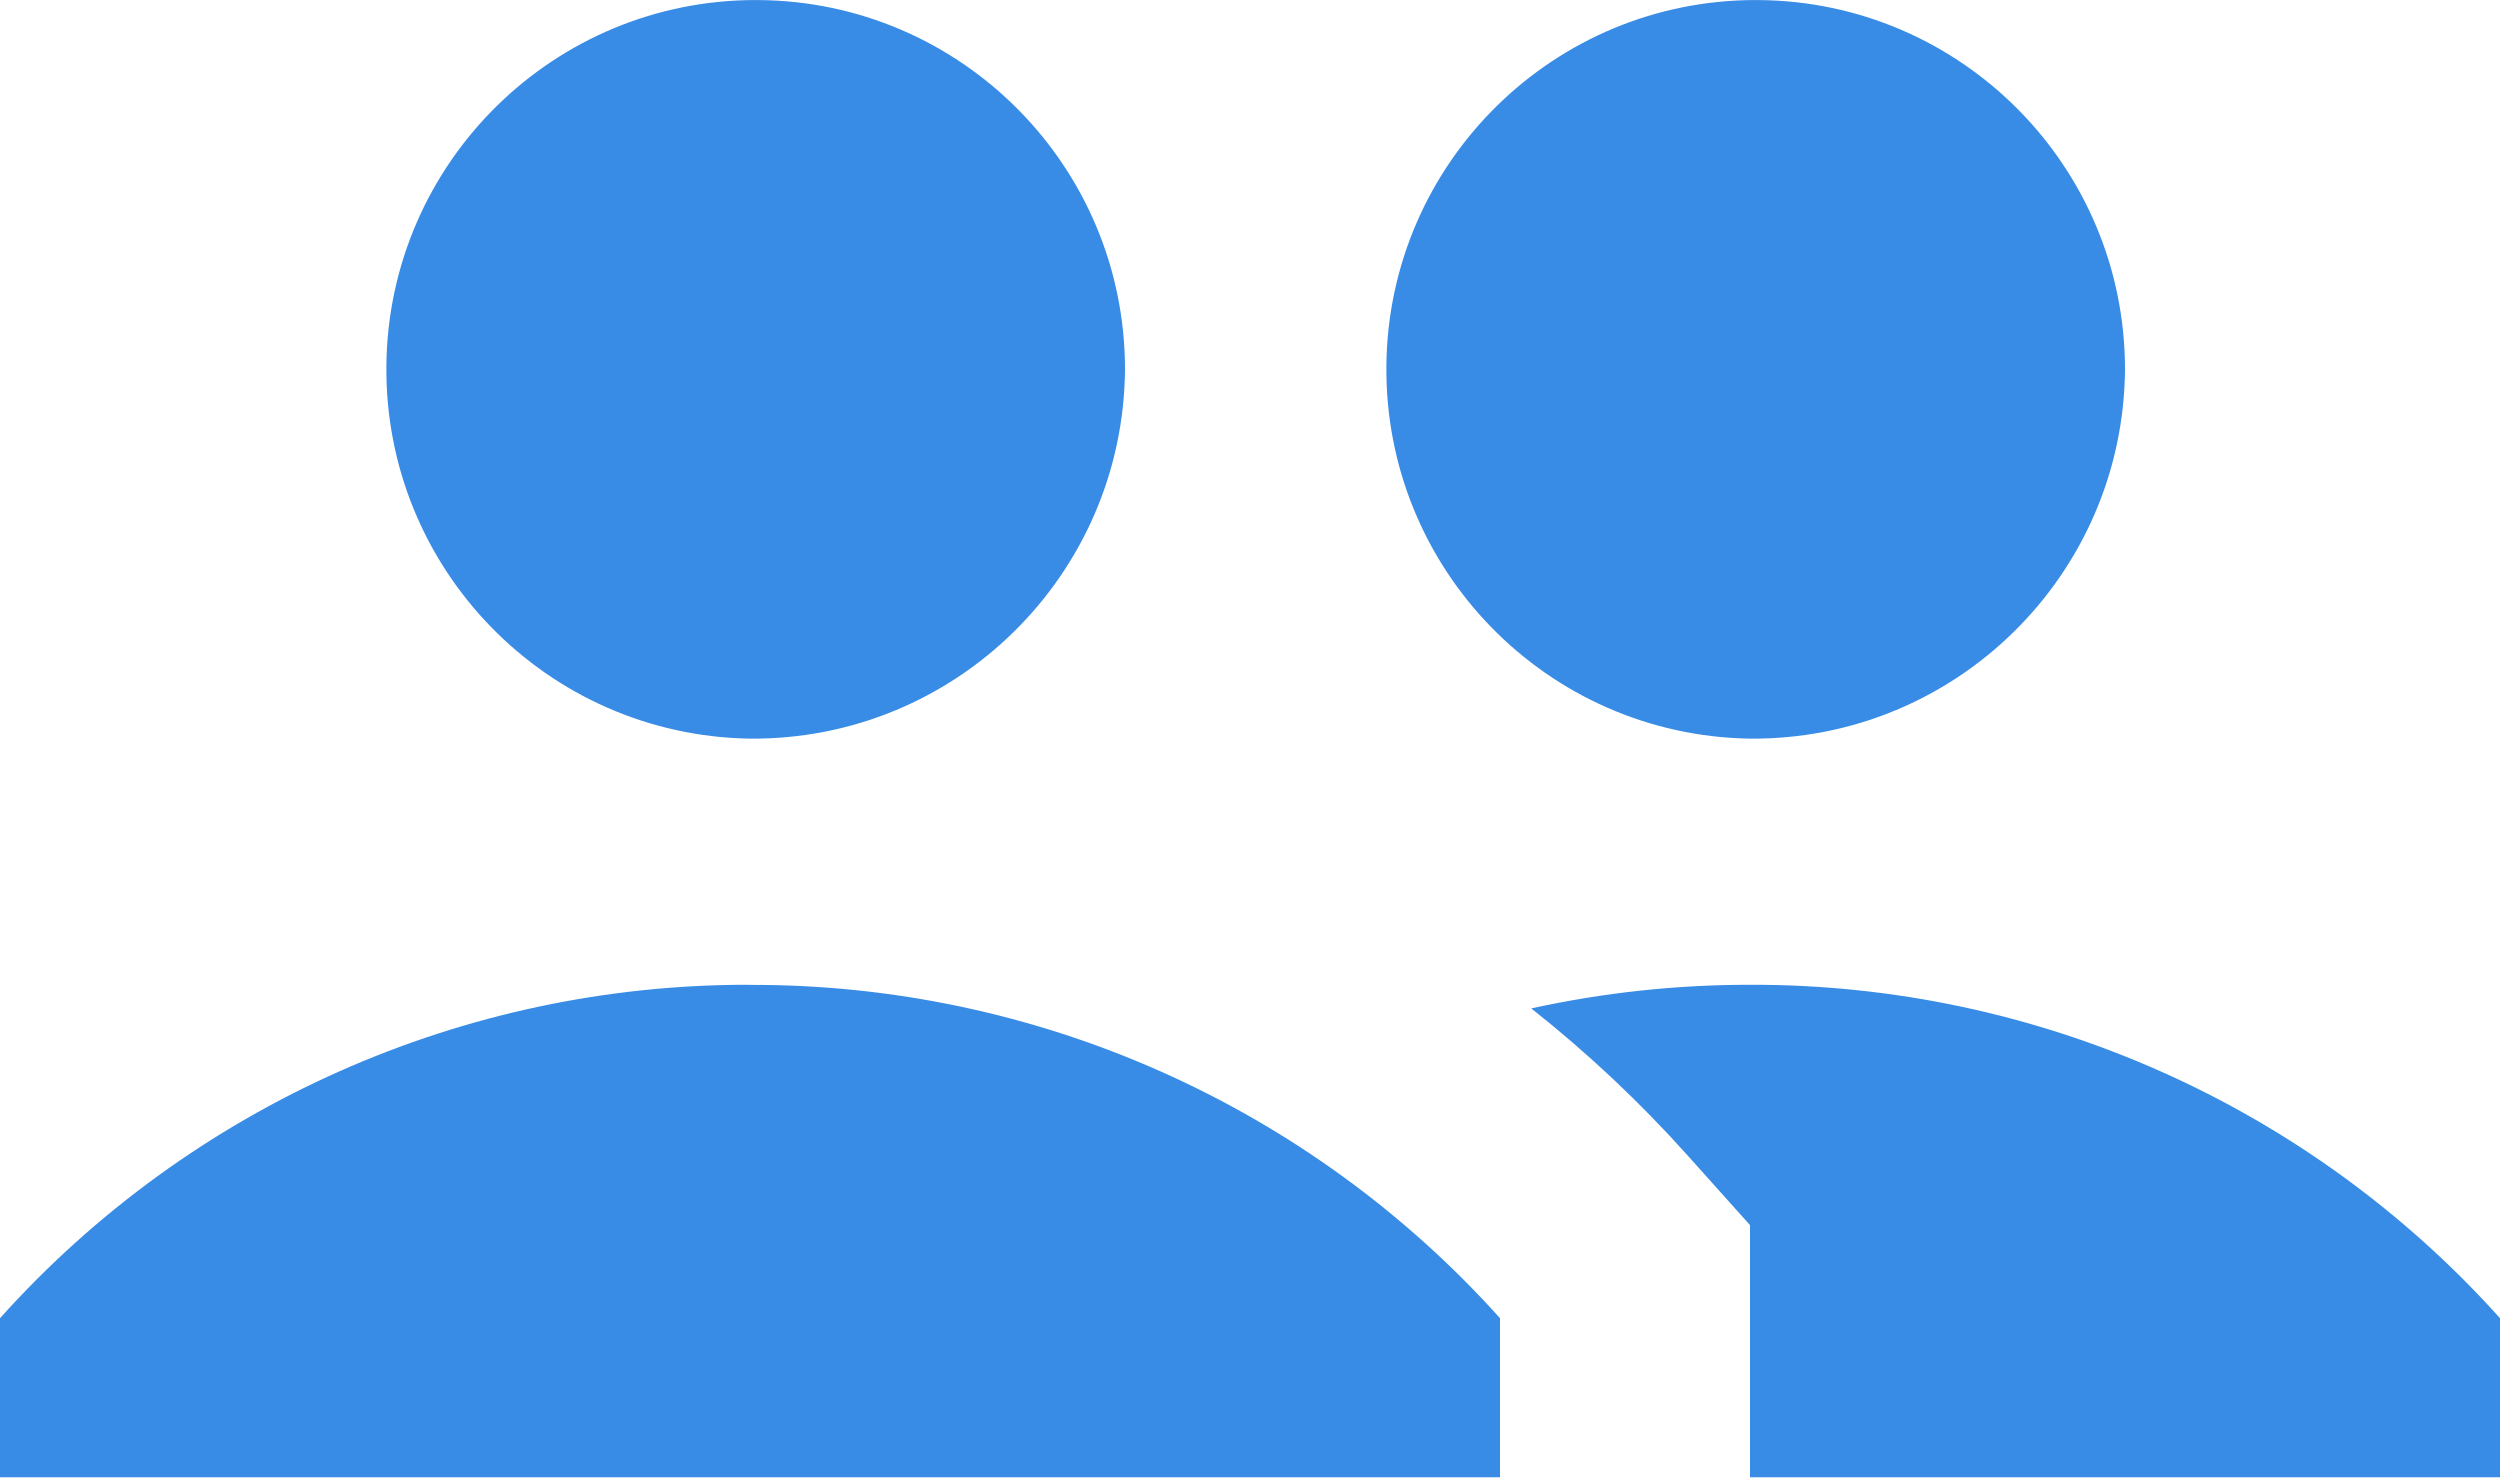
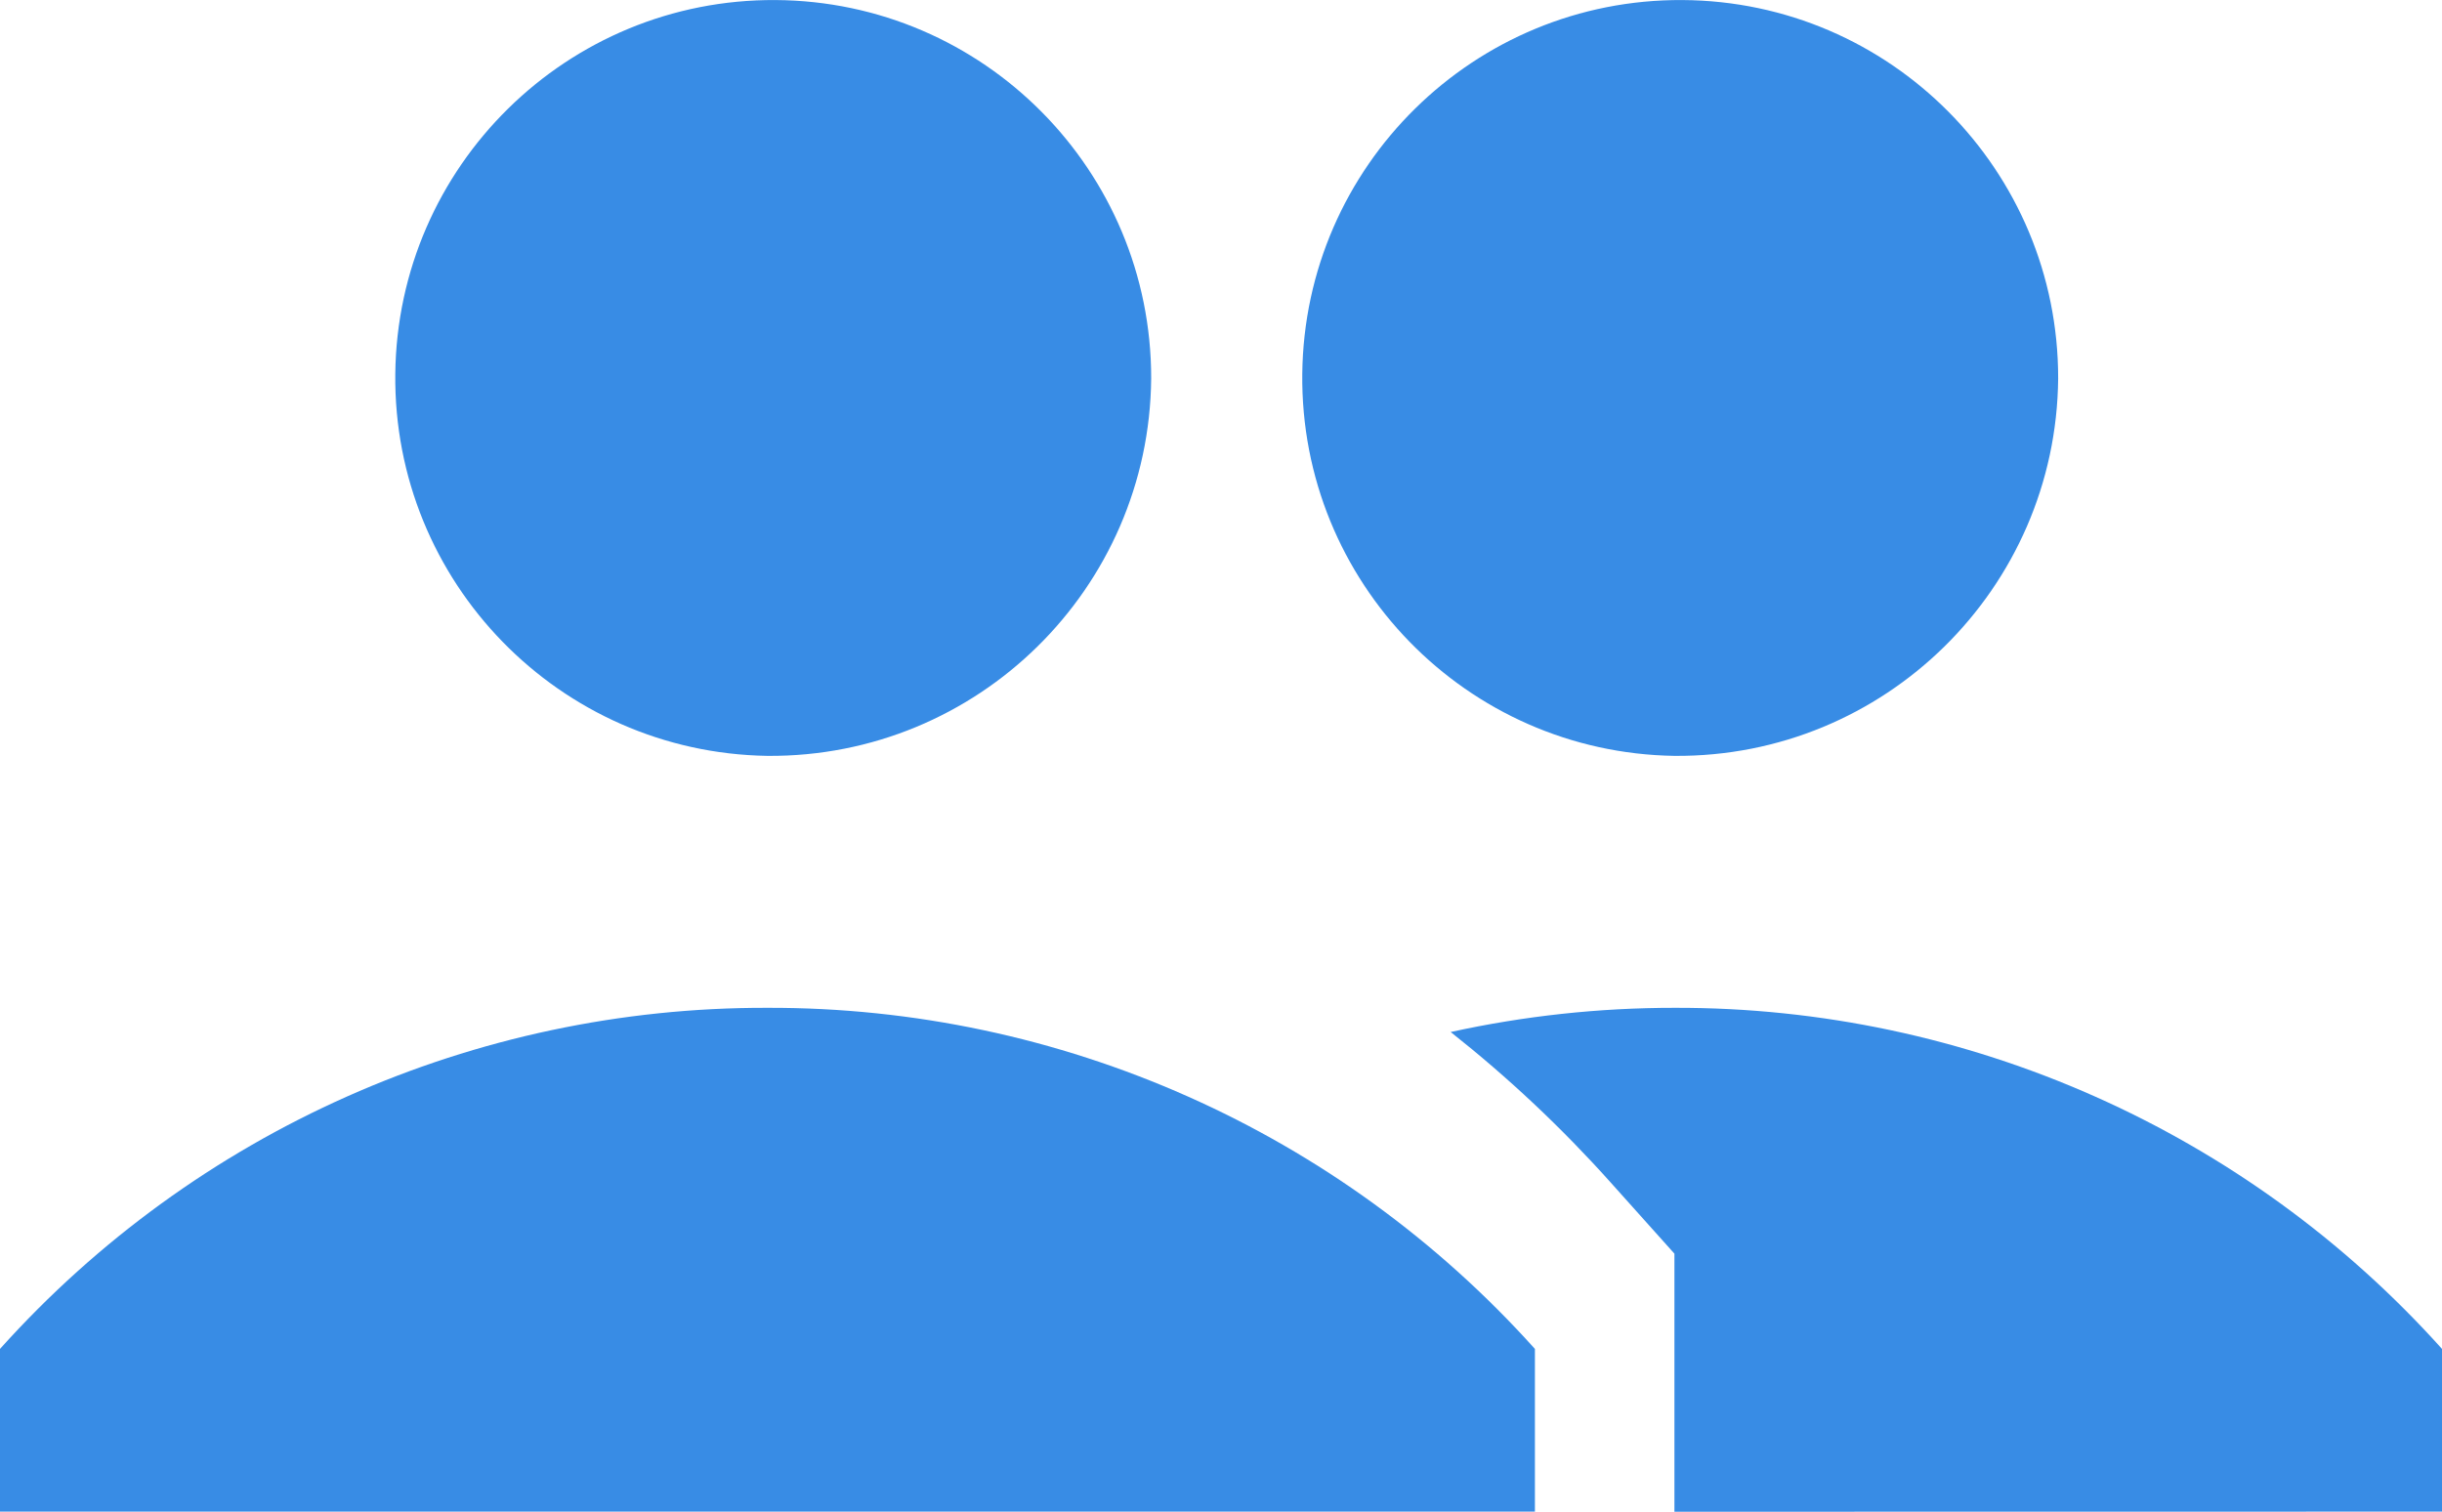
- <svg xmlns="http://www.w3.org/2000/svg" width="22" height="13" viewBox="0 0 22 13">
-   <path id="users" d="M9.6,17a3.25,3.25,0,1,1,3.3-3.25A3.275,3.275,0,0,1,9.6,17Zm8.8,0a3.25,3.25,0,1,1,3.3-3.25A3.275,3.275,0,0,1,18.4,17ZM9.6,19.167A8.837,8.837,0,0,1,16.2,22.1v1.4H3V22.1a8.837,8.837,0,0,1,6.6-2.934ZM18.4,23.5V21.281l-.55-.614a10.992,10.992,0,0,0-1.375-1.293,8.961,8.961,0,0,1,1.925-.208A8.837,8.837,0,0,1,25,22.1v1.4Z" transform="translate(-3 -10.5)" fill="#388ce5" fill-rule="evenodd" />
+ <svg xmlns="http://www.w3.org/2000/svg" width="22" height="13.619" viewBox="0 0 22 13.619">
+   <path id="users" d="M10.914,17.31a3.405,3.405,0,1,1,3.457-3.4A3.431,3.431,0,0,1,10.914,17.31Zm8.171,0a3.405,3.405,0,1,1,3.457-3.4A3.431,3.431,0,0,1,19.086,17.31Zm-8.171,2.27a9.258,9.258,0,0,1,6.914,3.073v1.466H4V22.653a9.258,9.258,0,0,1,6.914-3.073Zm8.171,4.54V21.795l-.576-.643a11.515,11.515,0,0,0-1.44-1.354,9.388,9.388,0,0,1,2.017-.218A9.258,9.258,0,0,1,26,22.653v1.466Z" transform="translate(-4 -10.5)" fill="#388ce5" fill-rule="evenodd" />
</svg>
